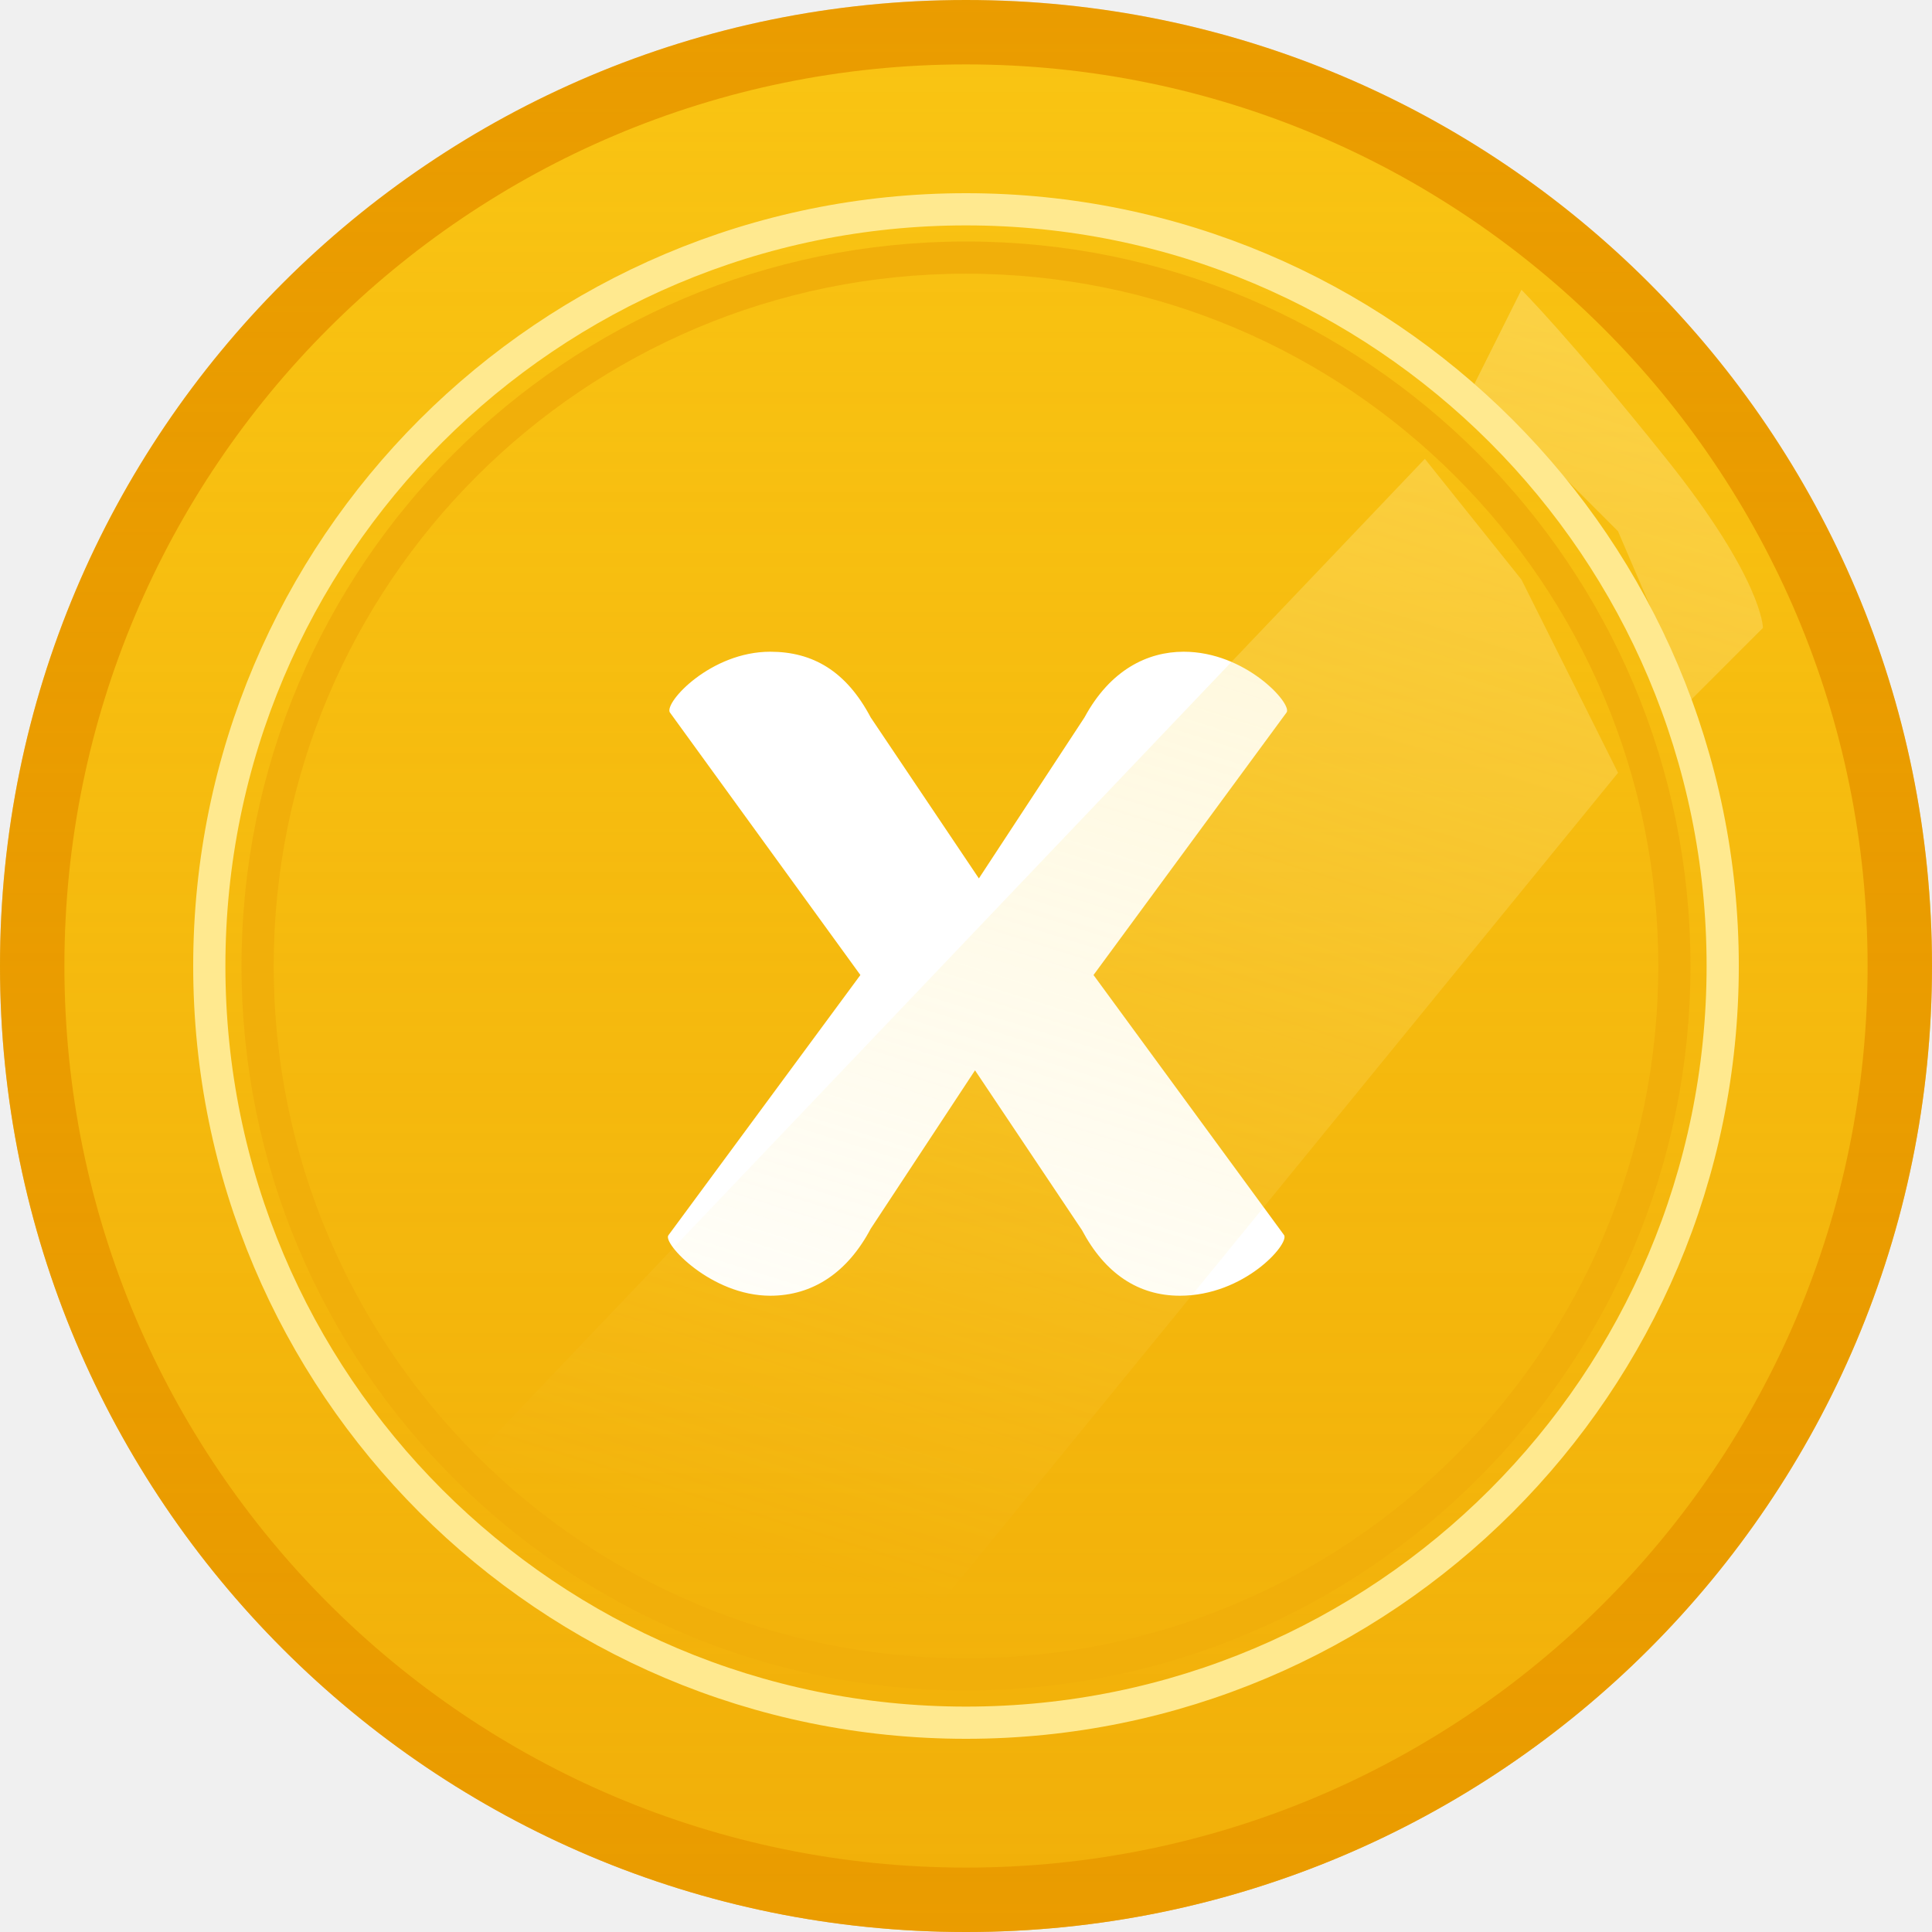
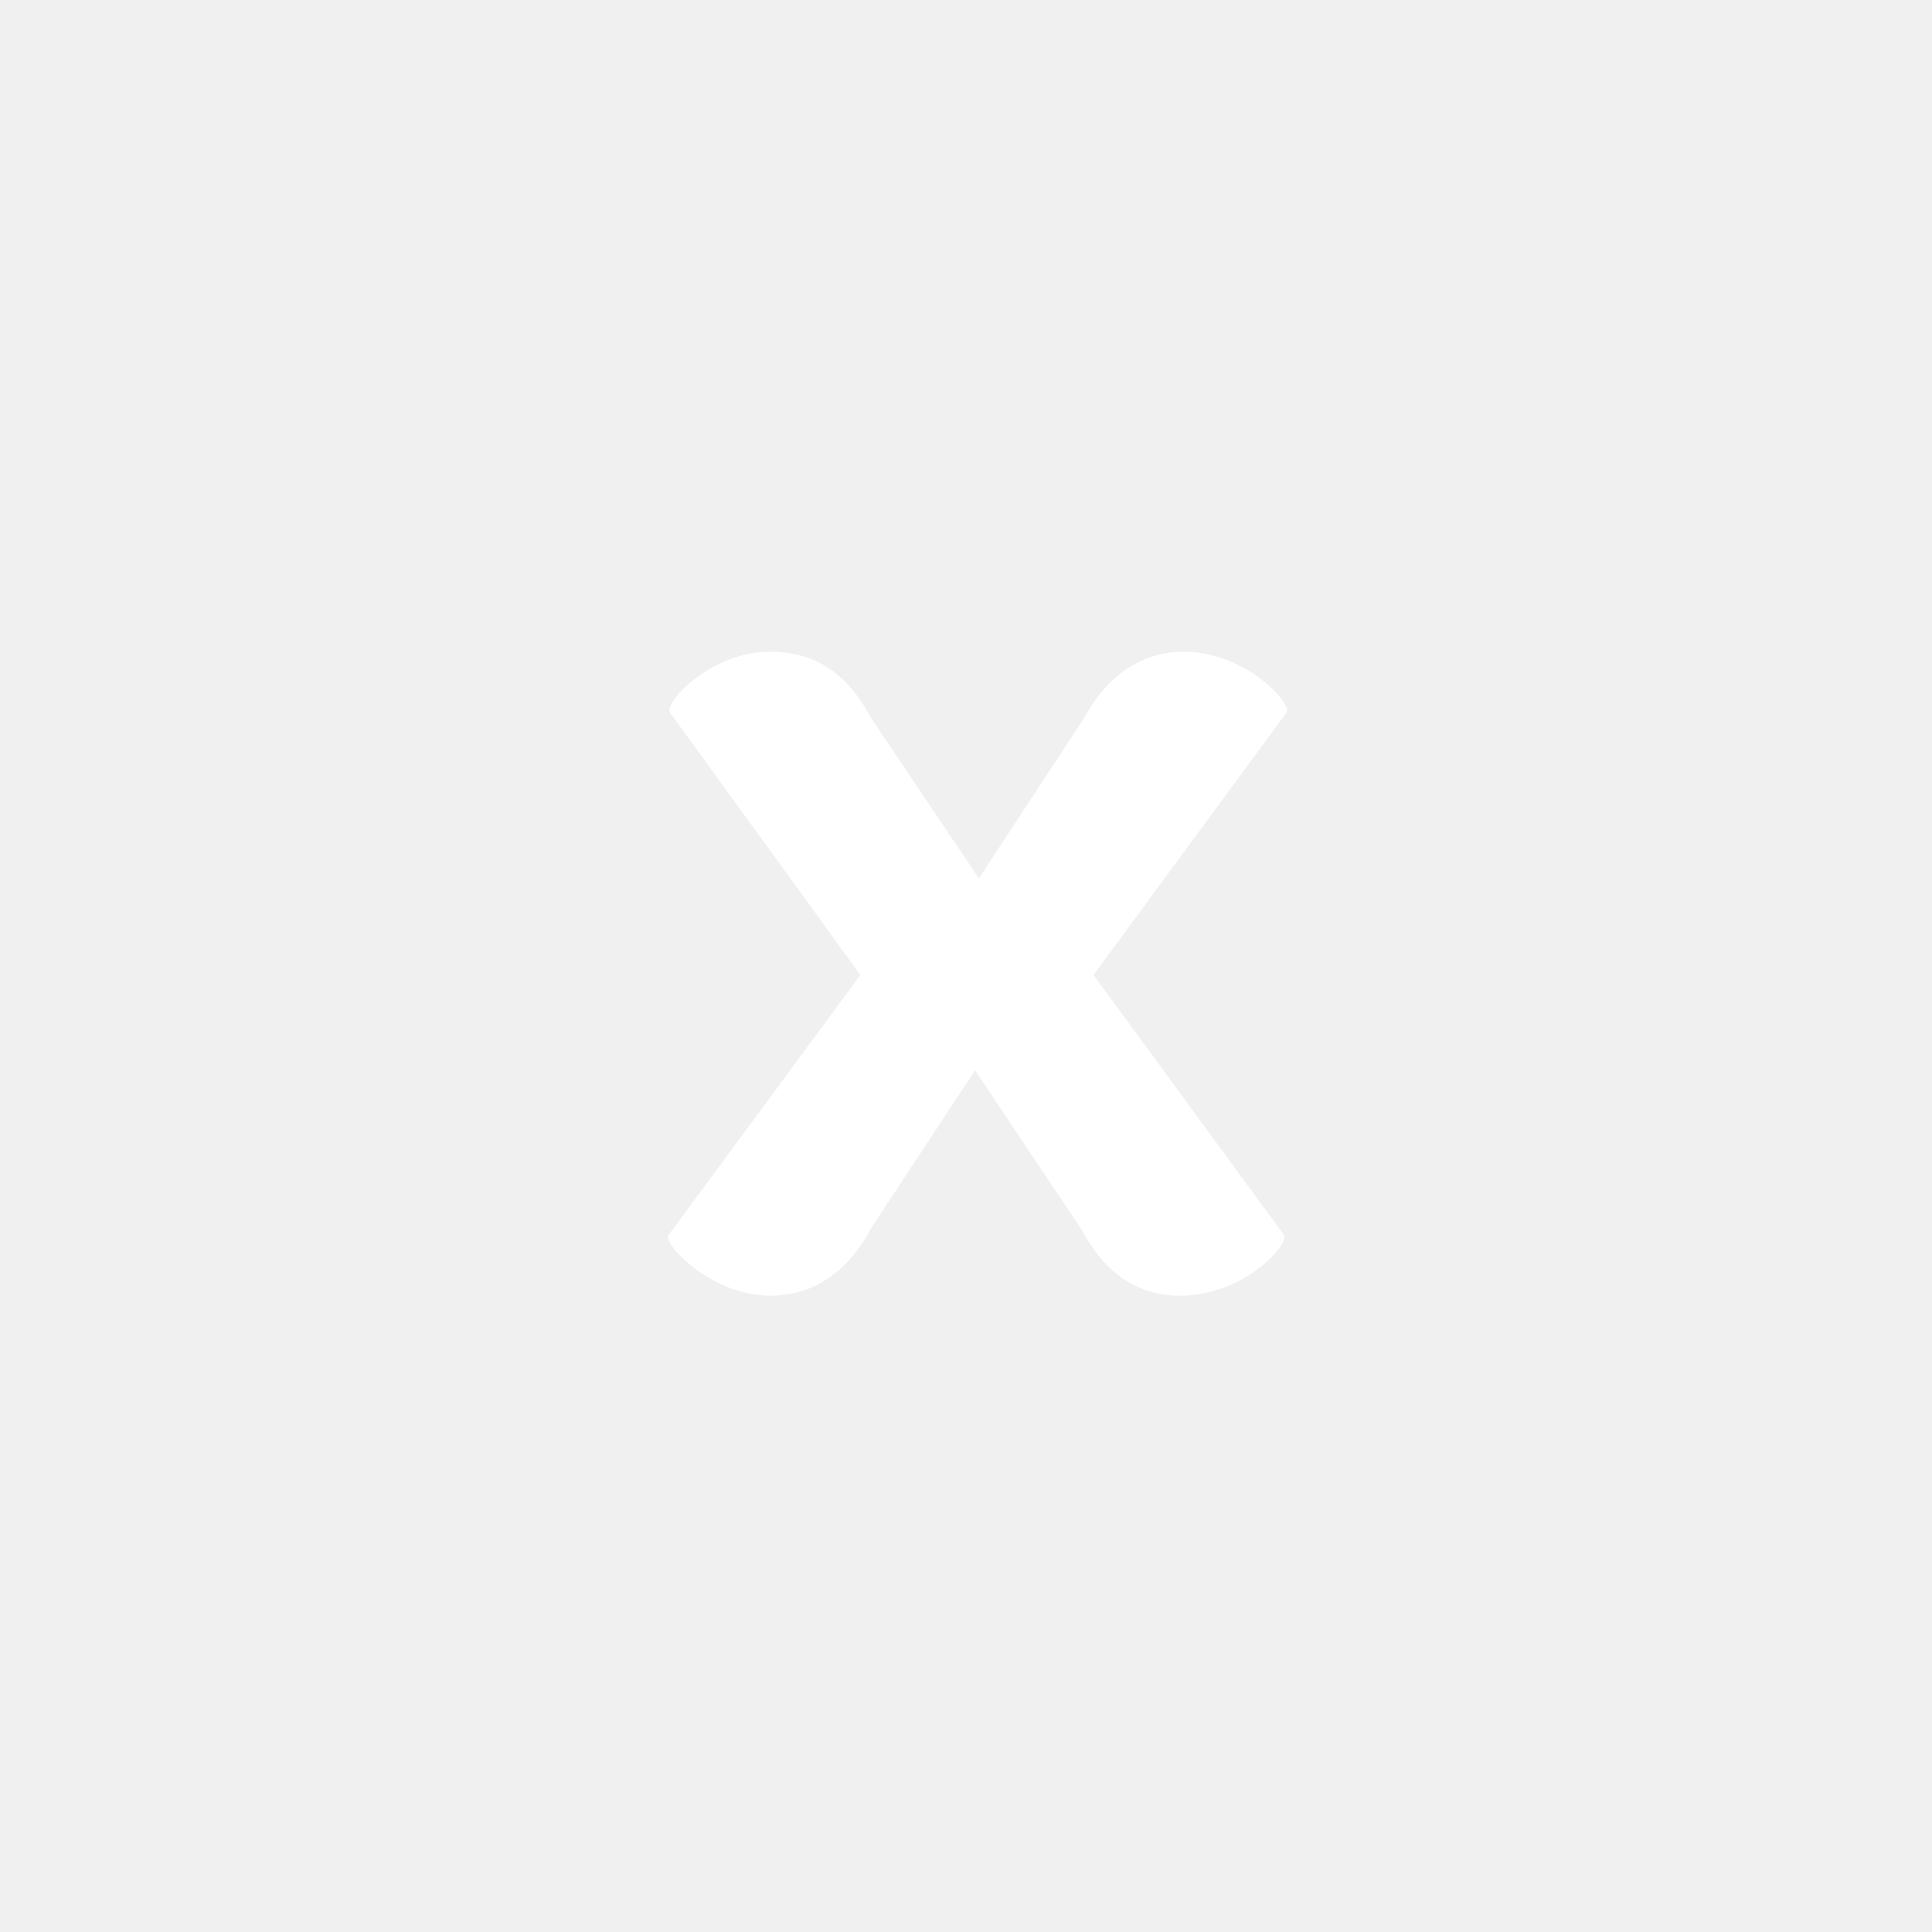
<svg xmlns="http://www.w3.org/2000/svg" width="60" height="60" viewBox="0 0 60 60" fill="none">
-   <rect x="1" y="1" width="58" height="58" rx="29" fill="#FFD31A" stroke="#EA9C00" stroke-width="2" />
-   <rect width="60" height="60" rx="30" fill="url(#paint0_linear_299_1156)" />
-   <rect x="6.5" y="6.5" width="47" height="47" rx="23.5" stroke="#FFE98F" />
-   <rect x="8" y="8" width="44" height="44" rx="22" stroke="#F1AF0A" />
  <path d="M20.76 38.36C20.56 38.6 22.08 40.24 23.92 40.24C25.24 40.24 26.32 39.52 27.04 38.16L30.28 33.24L33.6 38.2C34.32 39.56 35.36 40.24 36.64 40.24C38.64 40.24 40.04 38.64 39.88 38.36L33.96 30.28L39.96 22.12C40.12 21.84 38.68 20.24 36.76 20.24C35.64 20.24 34.48 20.8 33.68 22.28L30.4 27.28L27.04 22.28C26.28 20.84 25.24 20.24 23.92 20.24C22.08 20.24 20.64 21.8 20.8 22.12L26.72 30.28L20.76 38.36Z" fill="white" />
  <path d="M47.25 9L45.75 12L50.25 16.5L52.5 21.75L54.75 19.5C54.75 19.5 54.75 18 51.75 14.25C48.75 10.5 47.25 9 47.25 9ZM44.25 14.25L14.25 45.75L20.25 50.25L27 52.5L50.25 24L47.25 18L44.25 14.25ZM12.75 46.5L10.5 48.75C11.668 49.894 14.694 52.5 18.75 54.75L26.25 54L21.75 52.5L16.5 49.5C15.214 49.612 13.604 47.283 12.75 46.5Z" fill="url(#paint1_linear_299_1156)" />
-   <defs>
-     <linearGradient id="paint0_linear_299_1156" x1="30" y1="115.714" x2="30" y2="-42.857" gradientUnits="userSpaceOnUse">
-       <stop stop-color="#EA9C00" />
-       <stop offset="1" stop-color="#EA9C00" stop-opacity="0" />
-     </linearGradient>
-     <linearGradient id="paint1_linear_299_1156" x1="113.941" y1="-37.019" x2="81.523" y2="66.389" gradientUnits="userSpaceOnUse">
-       <stop stop-color="#FFE98F" />
-       <stop offset="1" stop-color="#FFE98F" stop-opacity="0" />
-     </linearGradient>
-   </defs>
</svg>
